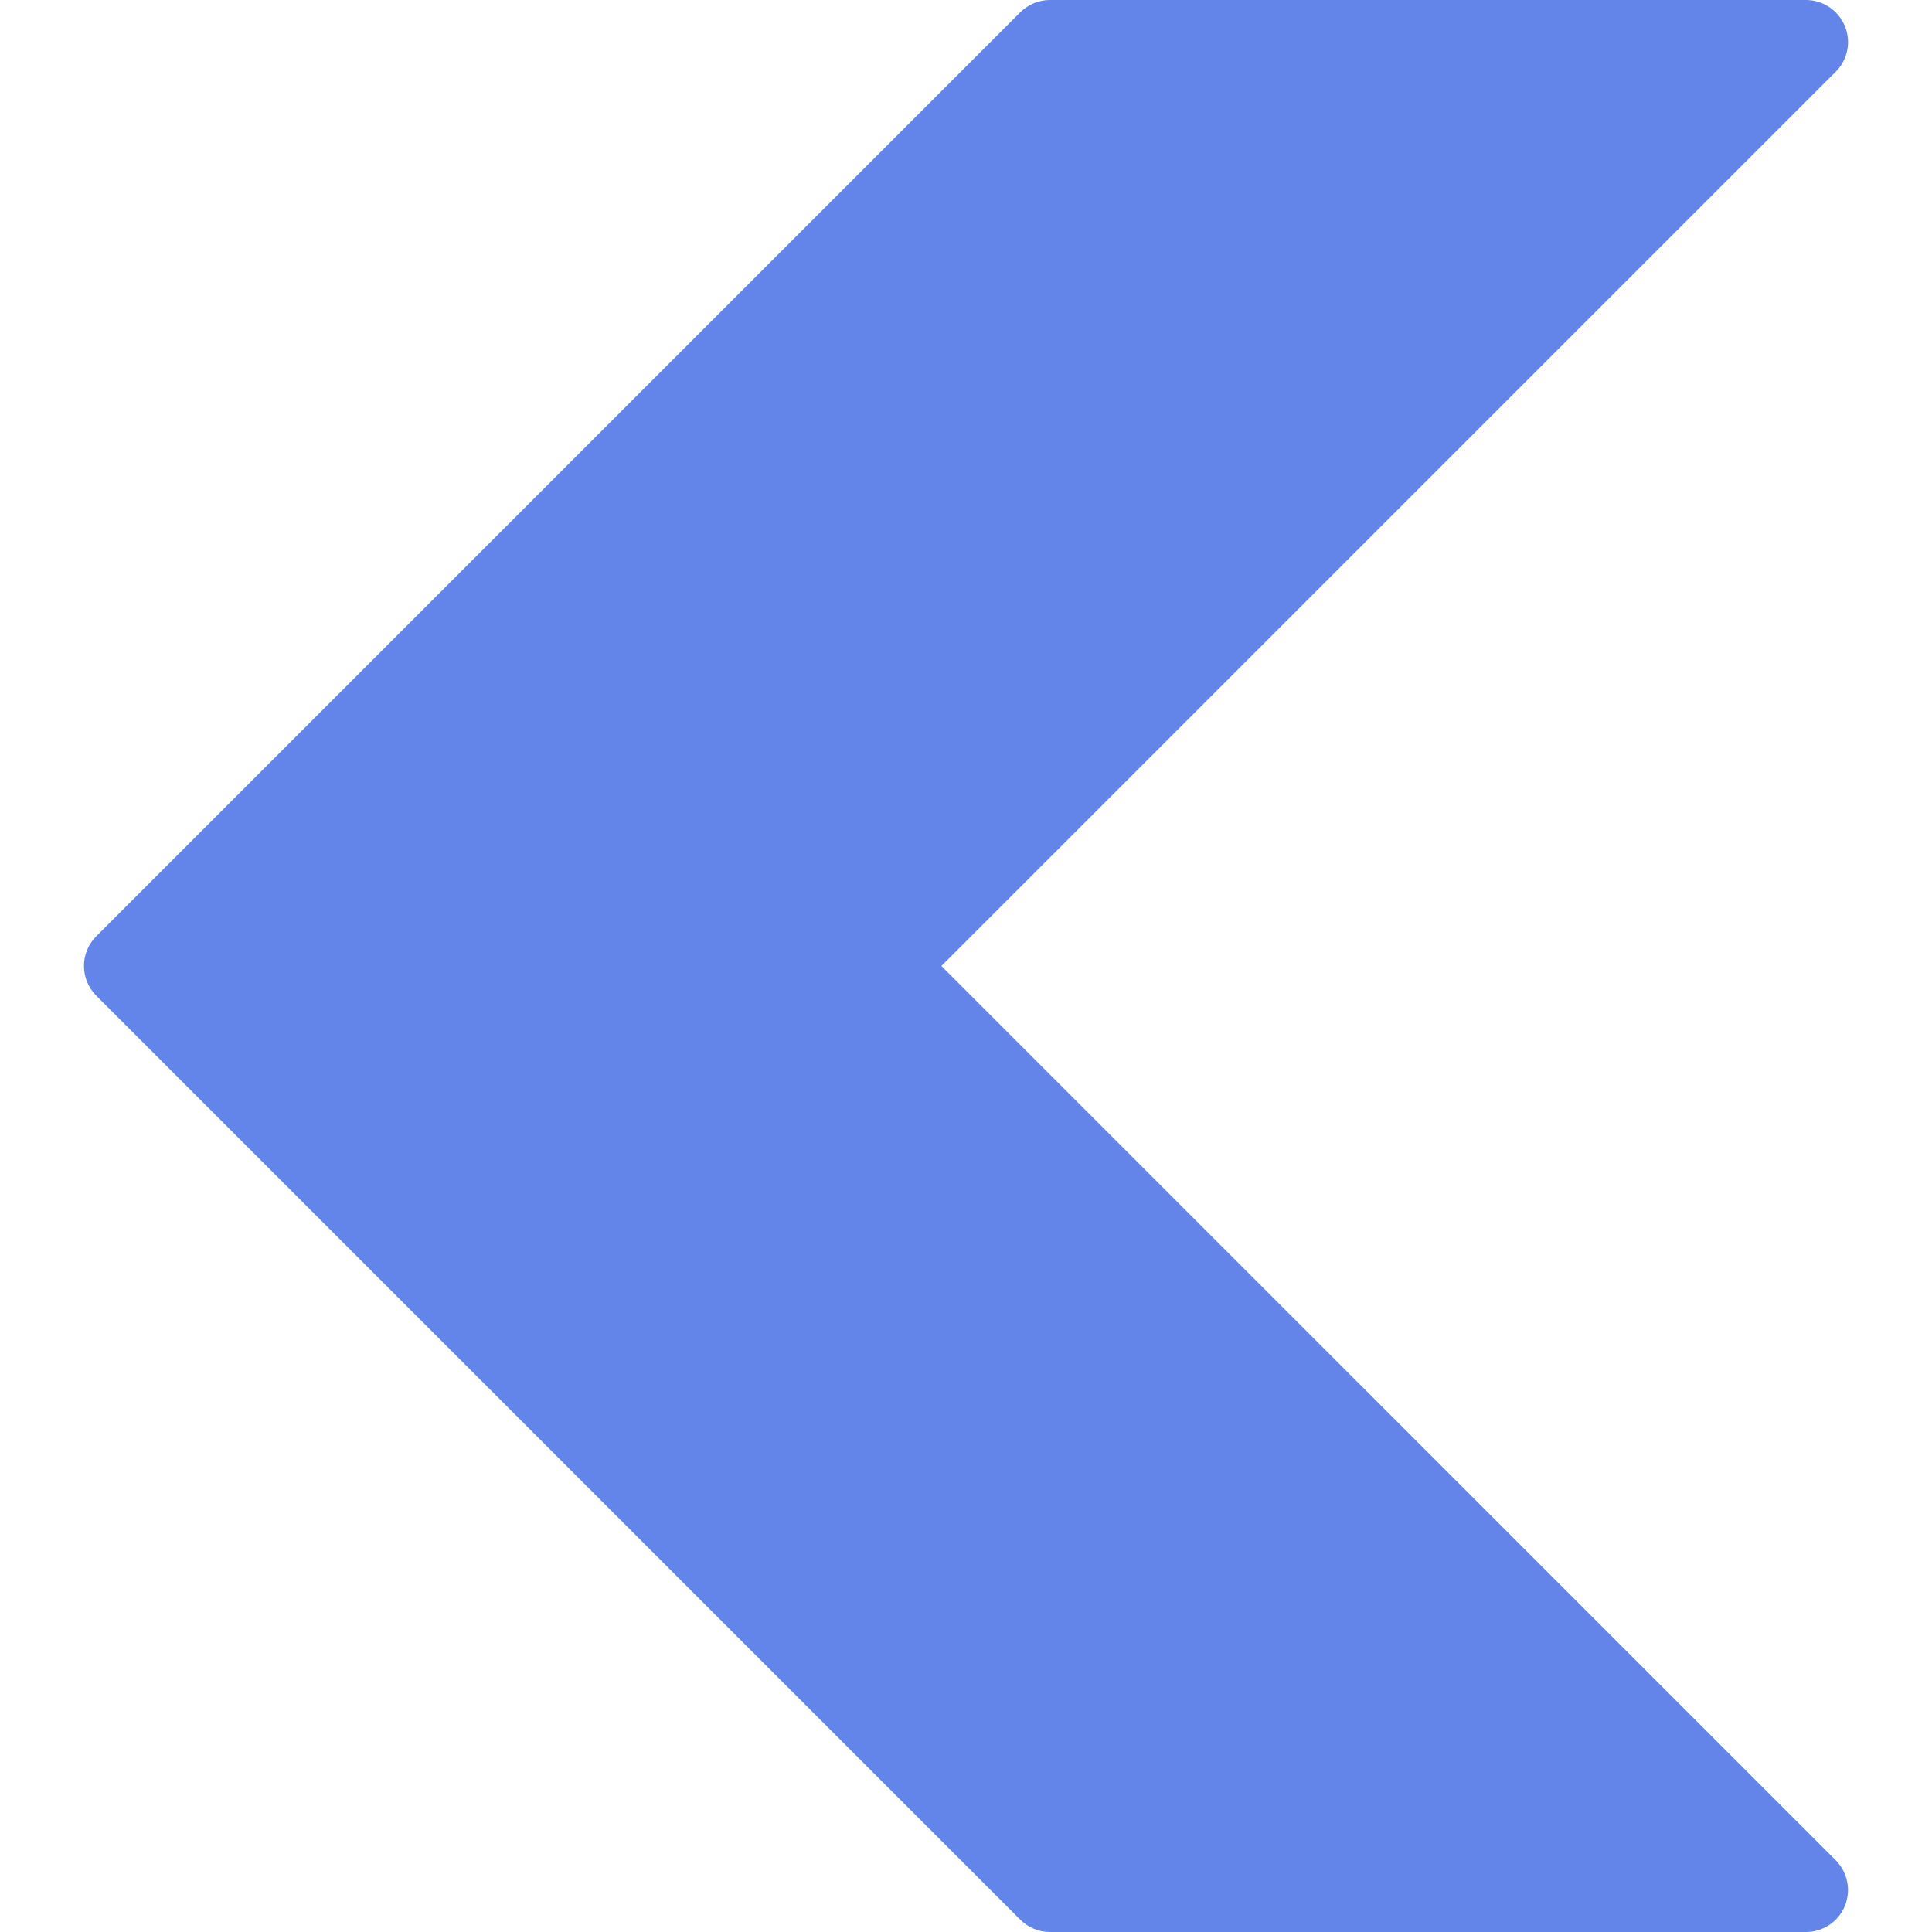
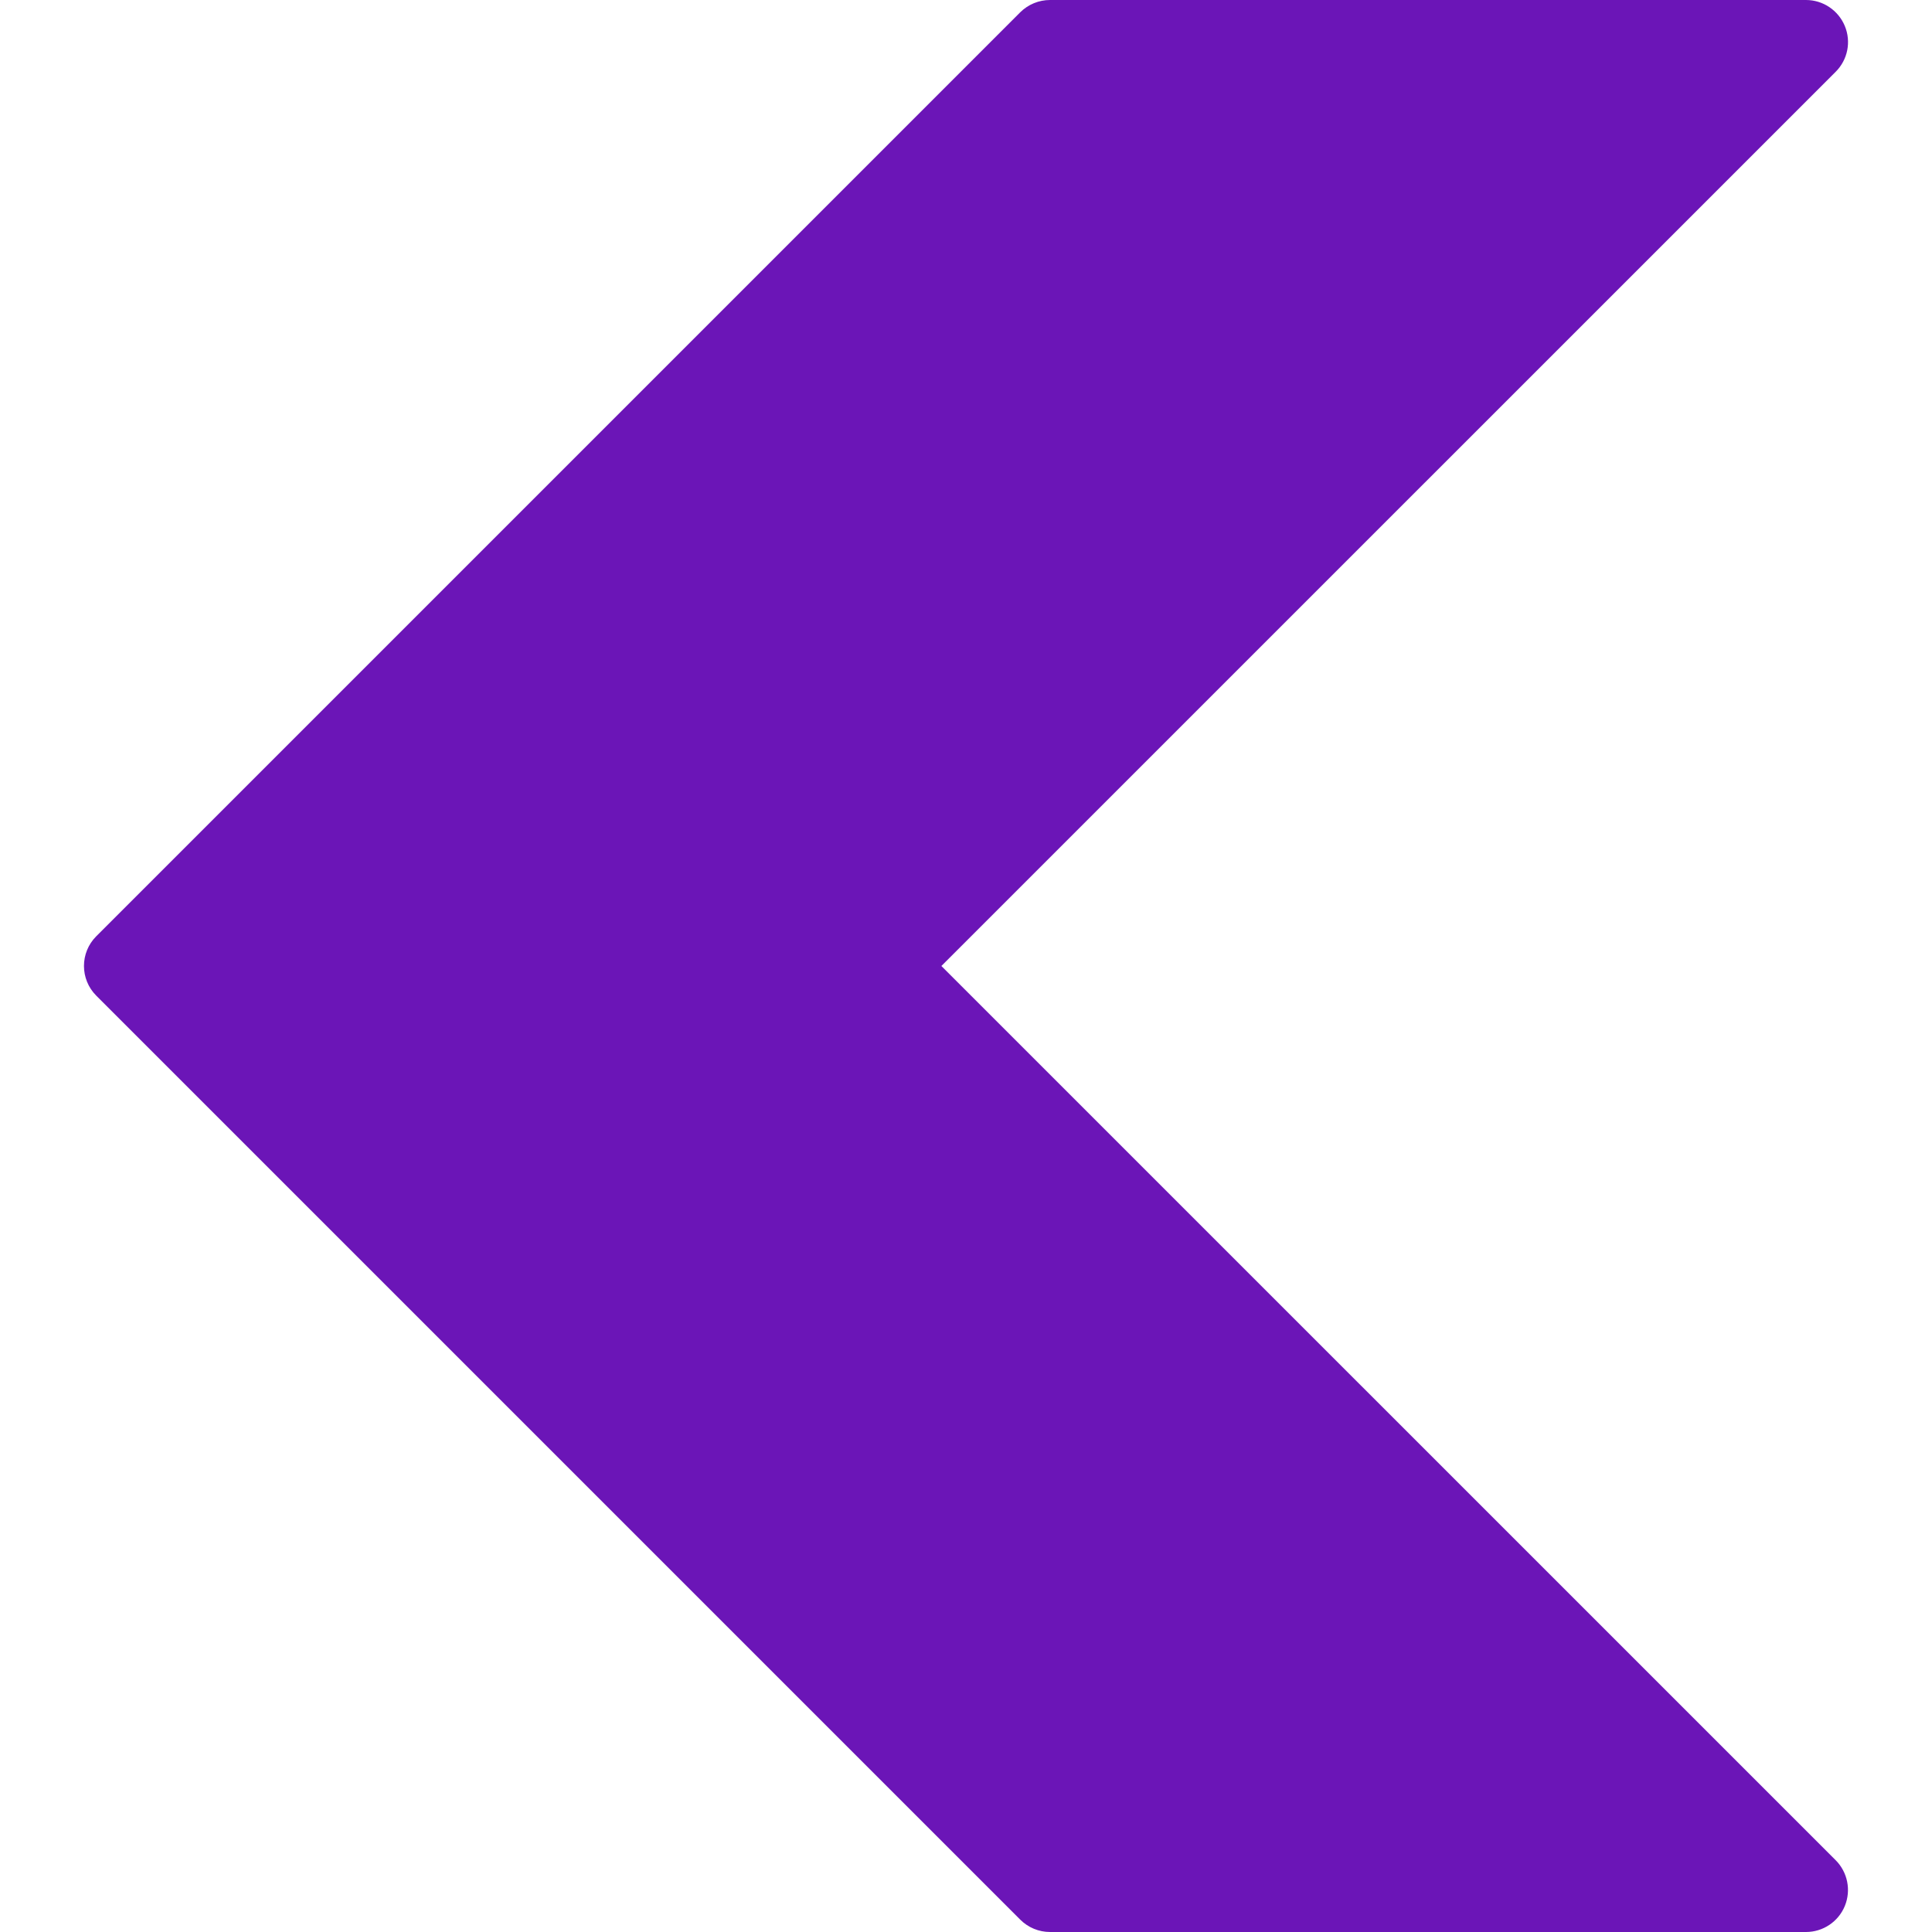
<svg xmlns="http://www.w3.org/2000/svg" xmlnsXlink="http://www.w3.org/1999/xlink" xmlnsSvgjs="http://svgjs.com/svgjs" version="1.1" width="512" height="512" x="0" y="0" viewBox="0 0 490.667 490.667" style="enable-background:new 0 0 512 512" xmlSpace="preserve" class="">
  <g>
    <g>
      <g>
-         <path d="M239.081,245.333L466.217,18.219c3.051-3.051,3.968-7.637,2.304-11.627C466.857,2.603,462.974,0,458.665,0h-192    c-2.837,0-5.547,1.131-7.552,3.115L24.446,237.781c-4.16,4.16-4.16,10.923,0,15.083l234.667,234.667    c2.005,2.005,4.715,3.136,7.552,3.136h192c4.309,0,8.213-2.603,9.856-6.592c1.643-3.989,0.725-8.576-2.304-11.627L239.081,245.333    z" fill="#6384e9" data-original="#000000" style="" class="" />
+         <path d="M239.081,245.333L466.217,18.219c3.051-3.051,3.968-7.637,2.304-11.627C466.857,2.603,462.974,0,458.665,0h-192    c-2.837,0-5.547,1.131-7.552,3.115L24.446,237.781c-4.16,4.16-4.16,10.923,0,15.083l234.667,234.667    c2.005,2.005,4.715,3.136,7.552,3.136h192c4.309,0,8.213-2.603,9.856-6.592c1.643-3.989,0.725-8.576-2.304-11.627L239.081,245.333    z" fill="#6b15b7" data-original="#000000" style="" class="" />
      </g>
    </g>
    <g>
</g>
    <g>
</g>
    <g>
</g>
    <g>
</g>
    <g>
</g>
    <g>
</g>
    <g>
</g>
    <g>
</g>
    <g>
</g>
    <g>
</g>
    <g>
</g>
    <g>
</g>
    <g>
</g>
    <g>
</g>
    <g>
</g>
  </g>
</svg>
